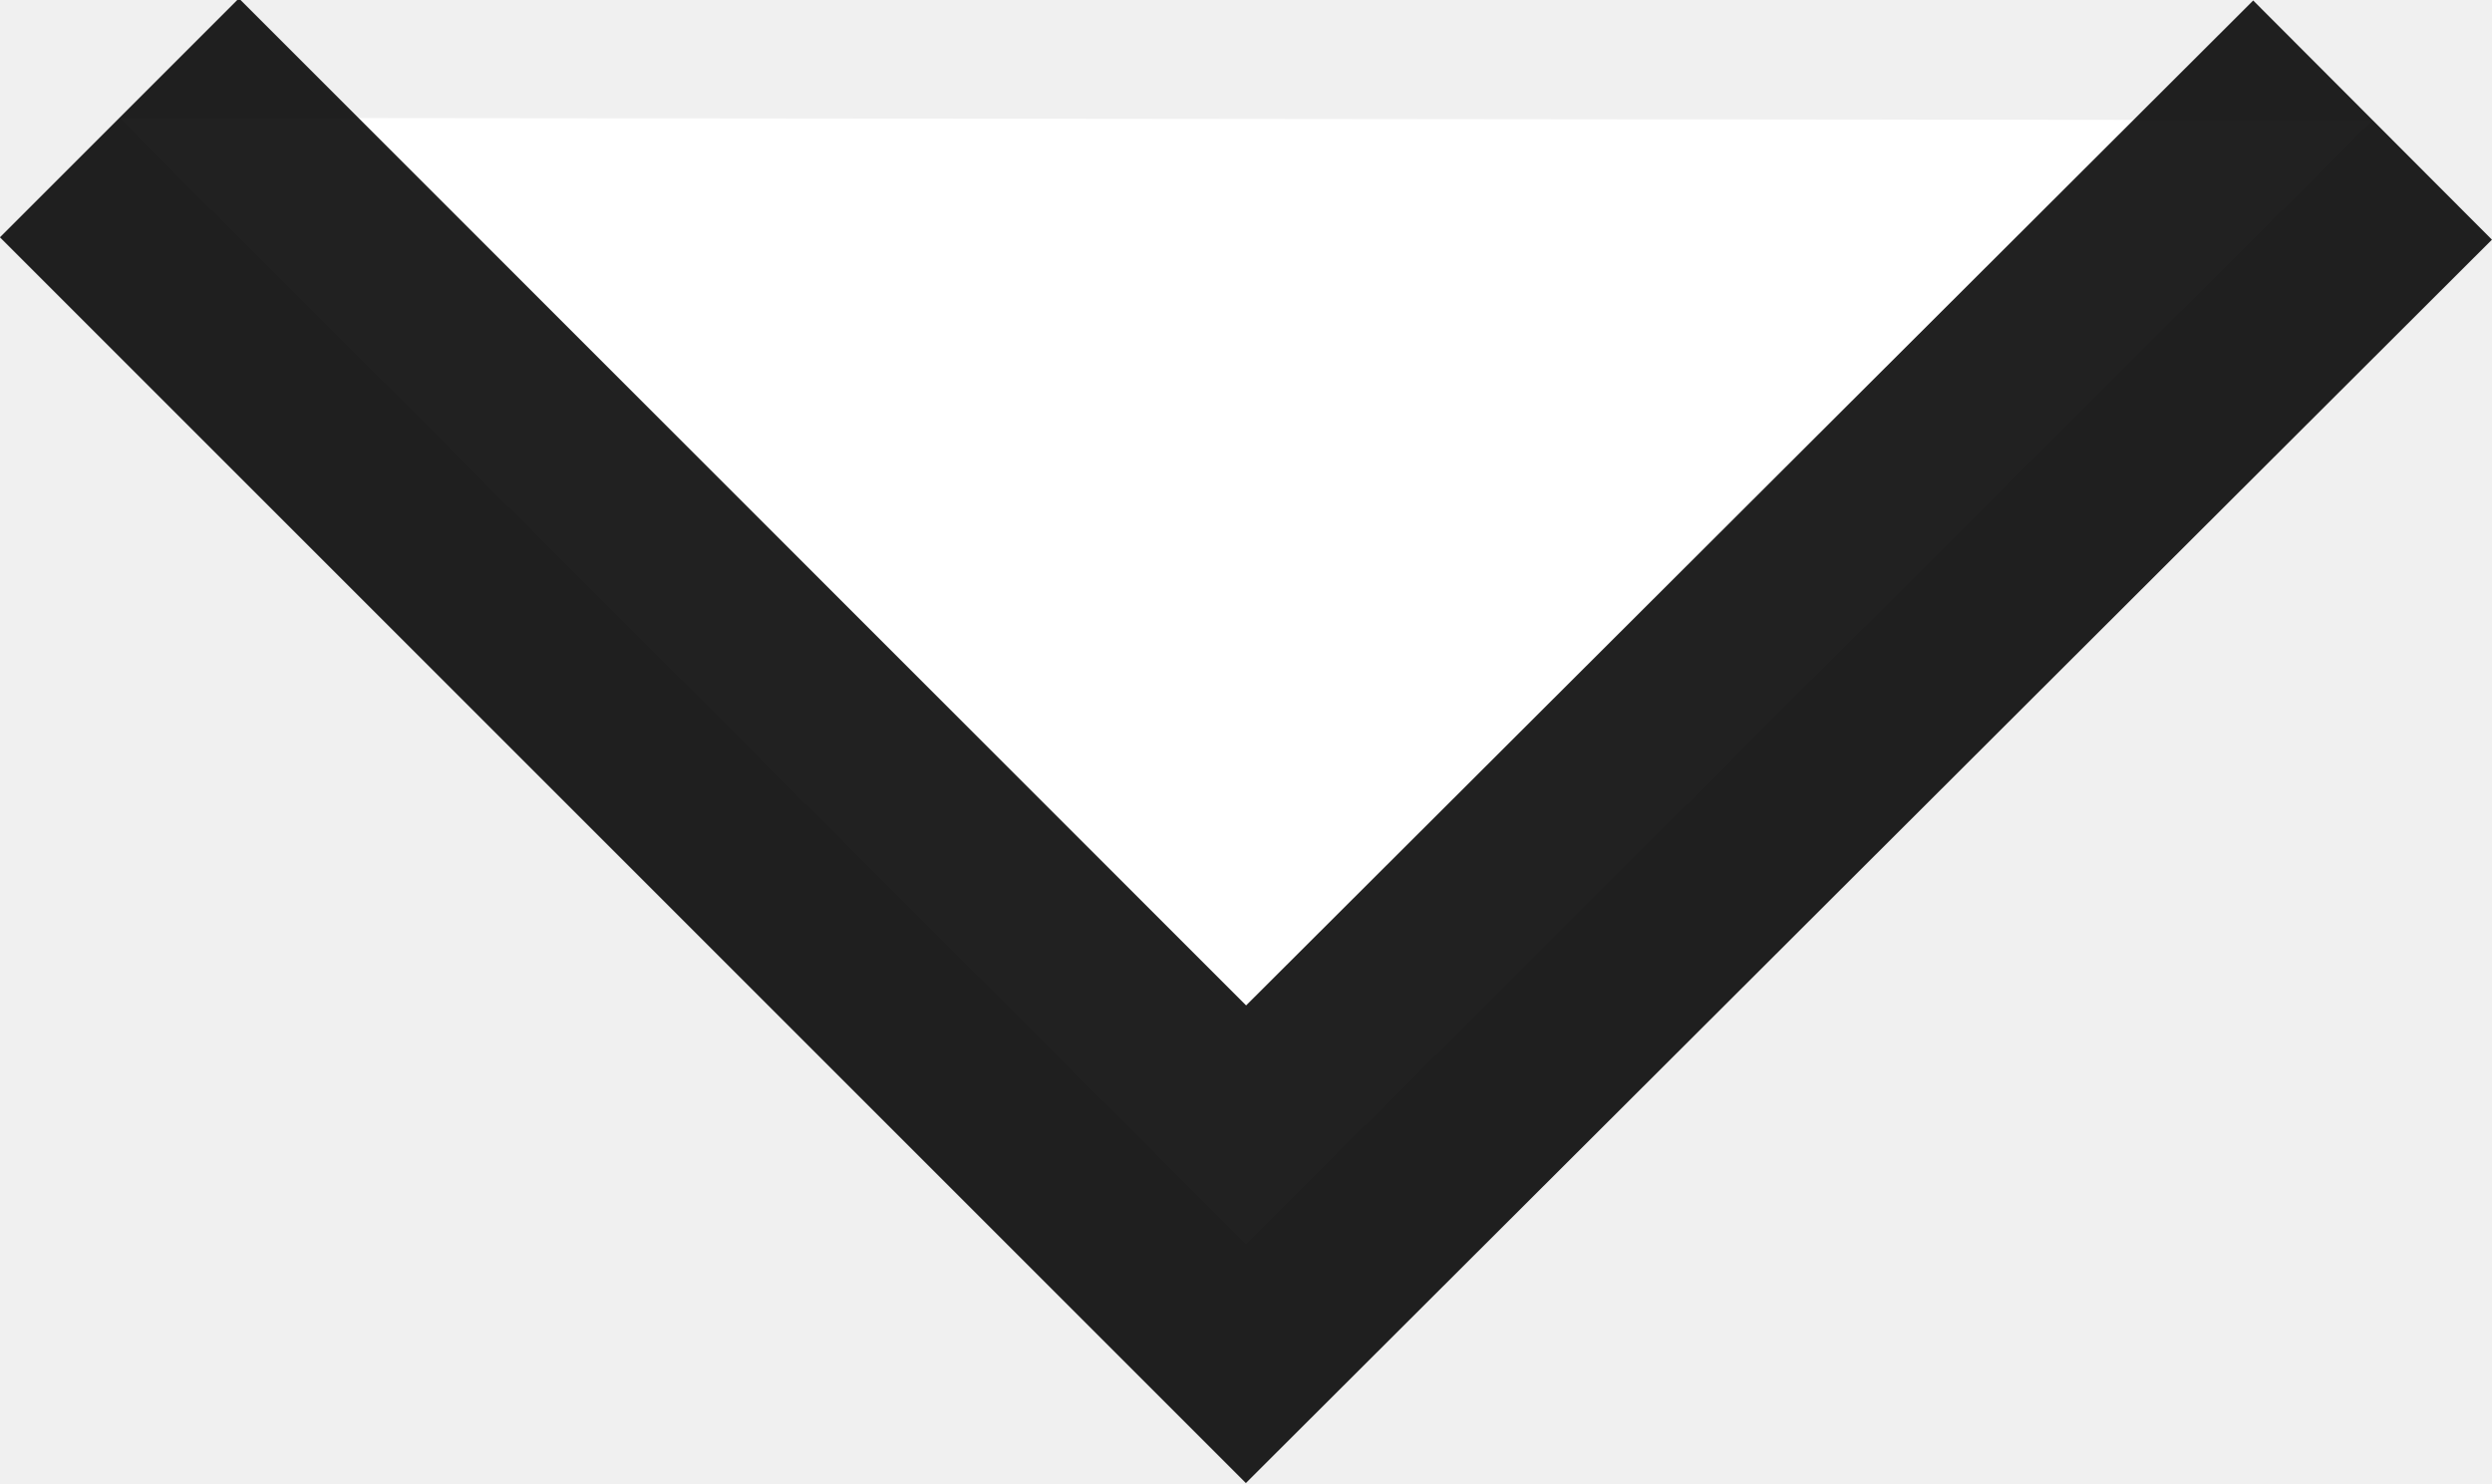
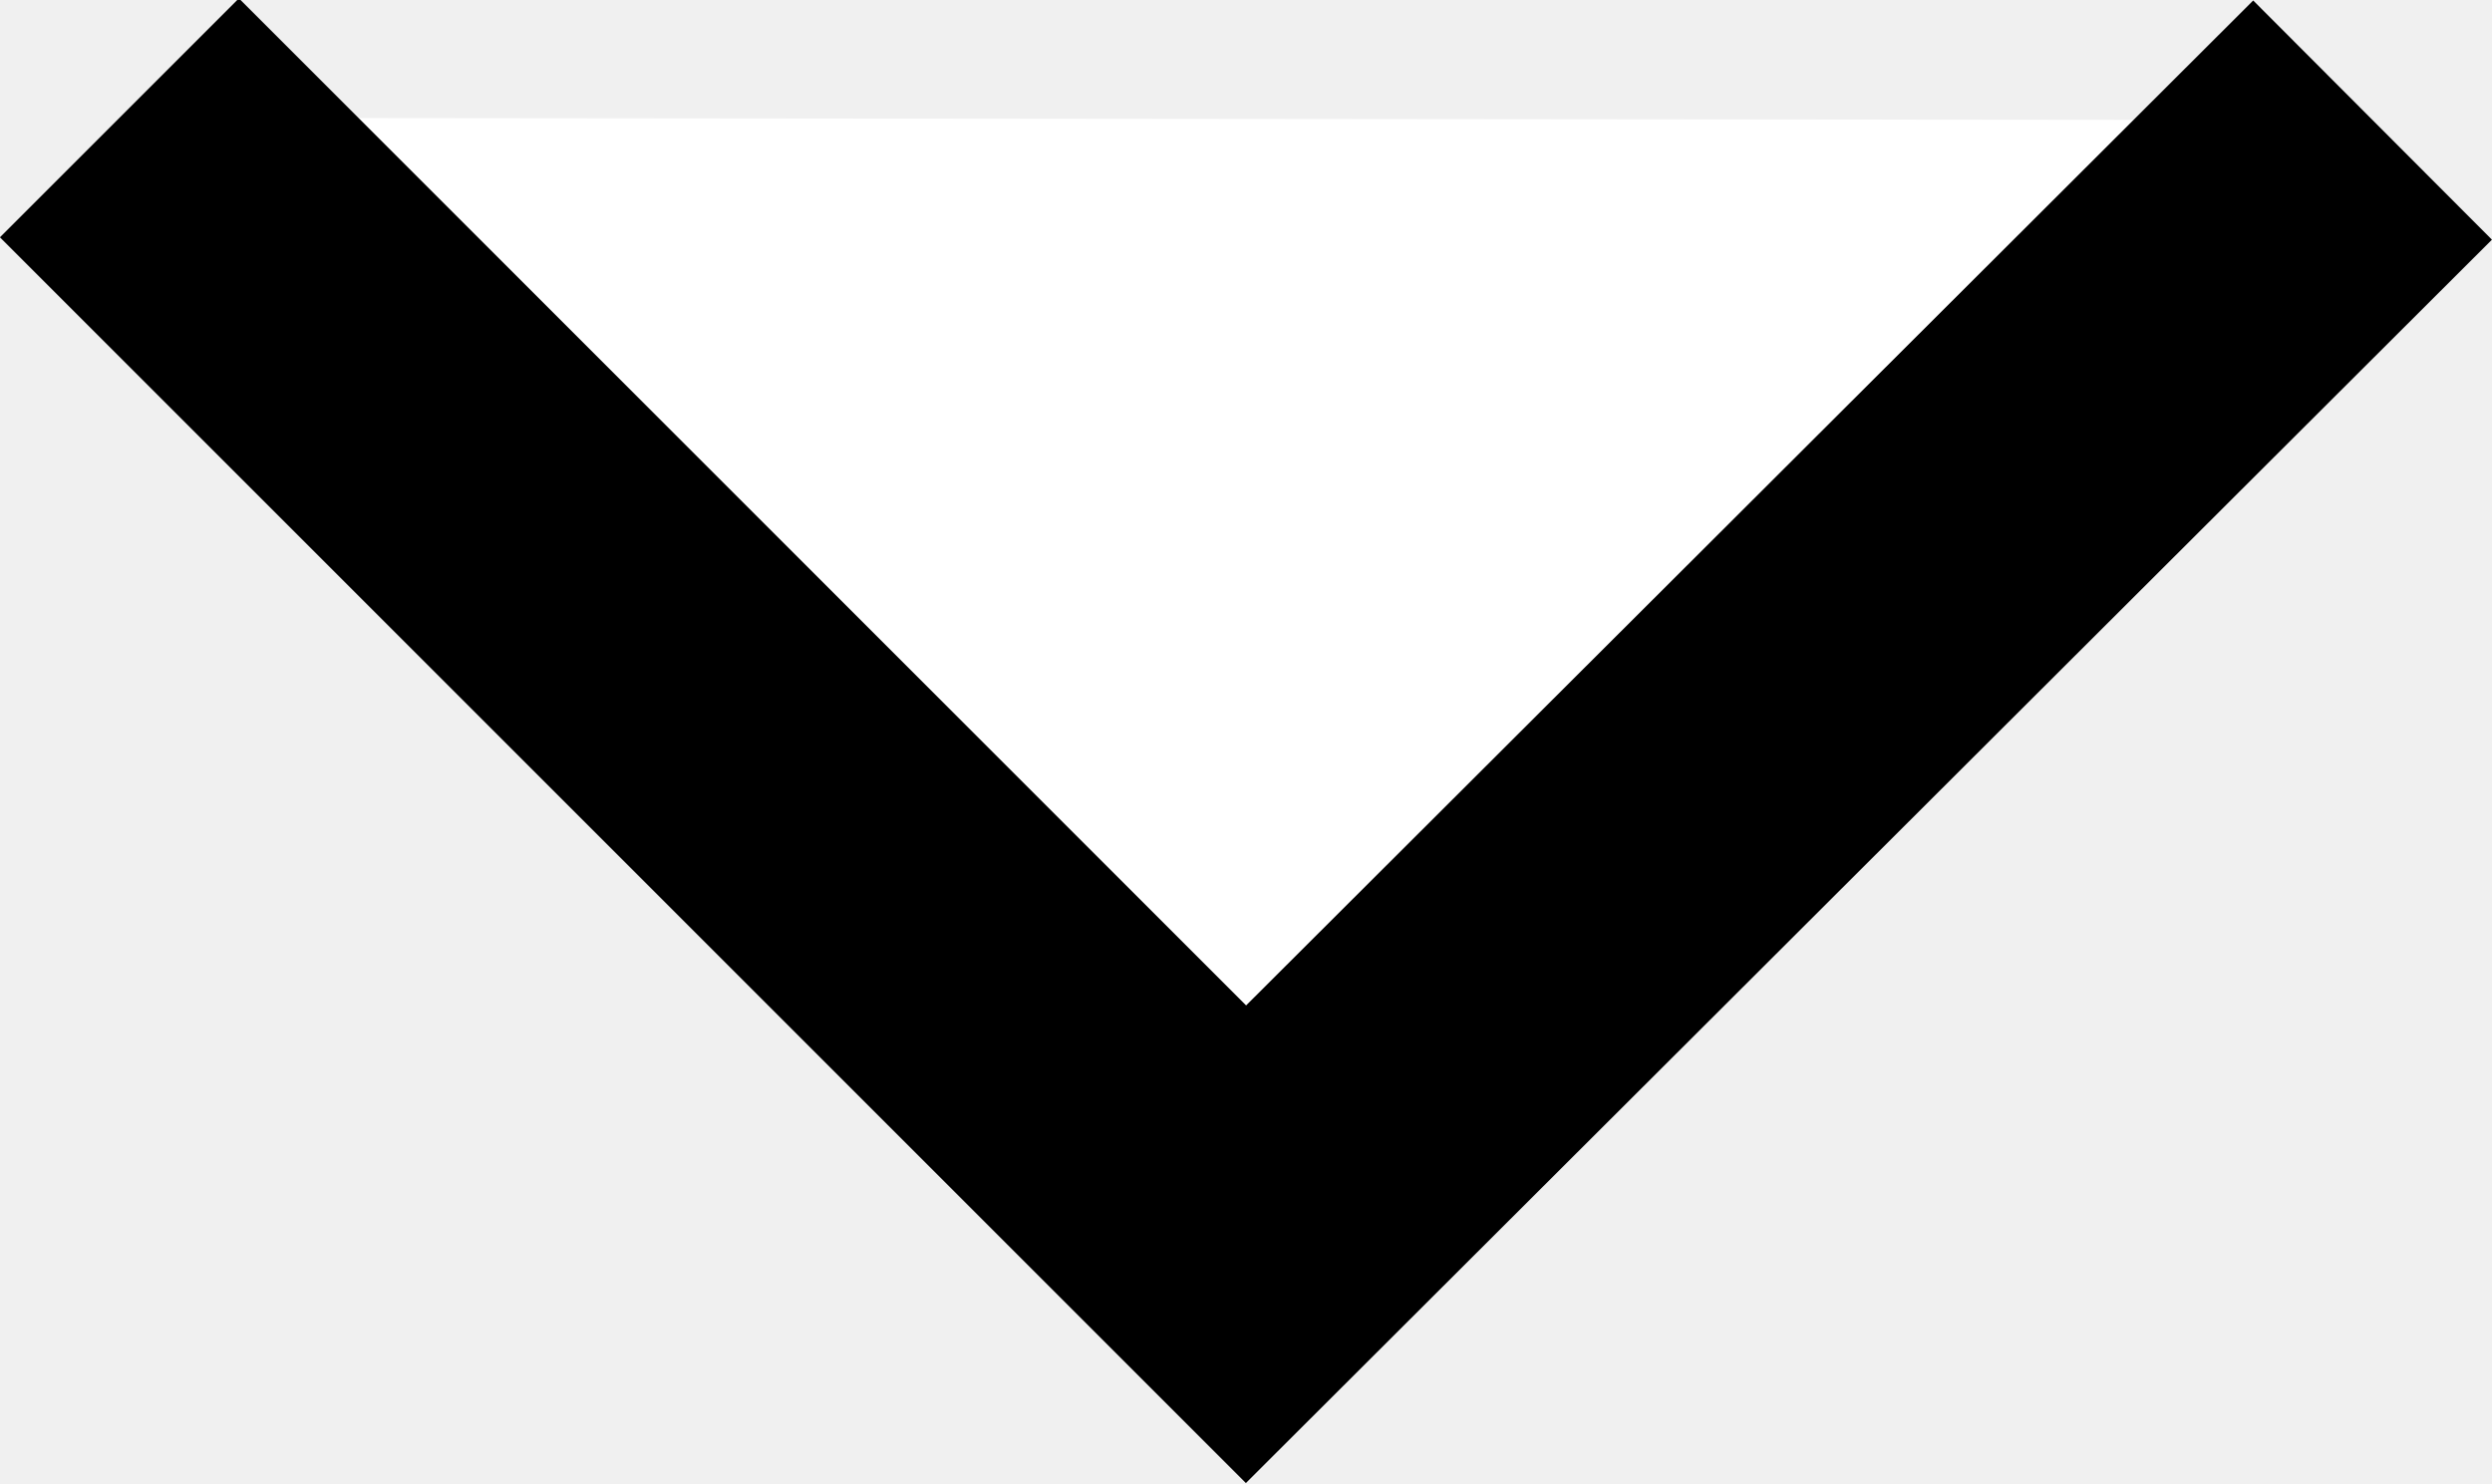
<svg xmlns="http://www.w3.org/2000/svg" width="11.06" height="6.586" viewBox="0 0 11.06 6.586">
  <defs>
-     <style>.a{fill:#fff;stroke:rgba(0,0,0,0.87);stroke-width:1.5px;}</style>
+     <style>.a{fill:#fff;stroke:currentcolor;stroke-width:1.5px;}</style>
  </defs>
  <path class="a" d="M1279.4-504.307l4.99,5-5,5" transform="translate(-493.777 -1278.867) rotate(90)" />
</svg>
